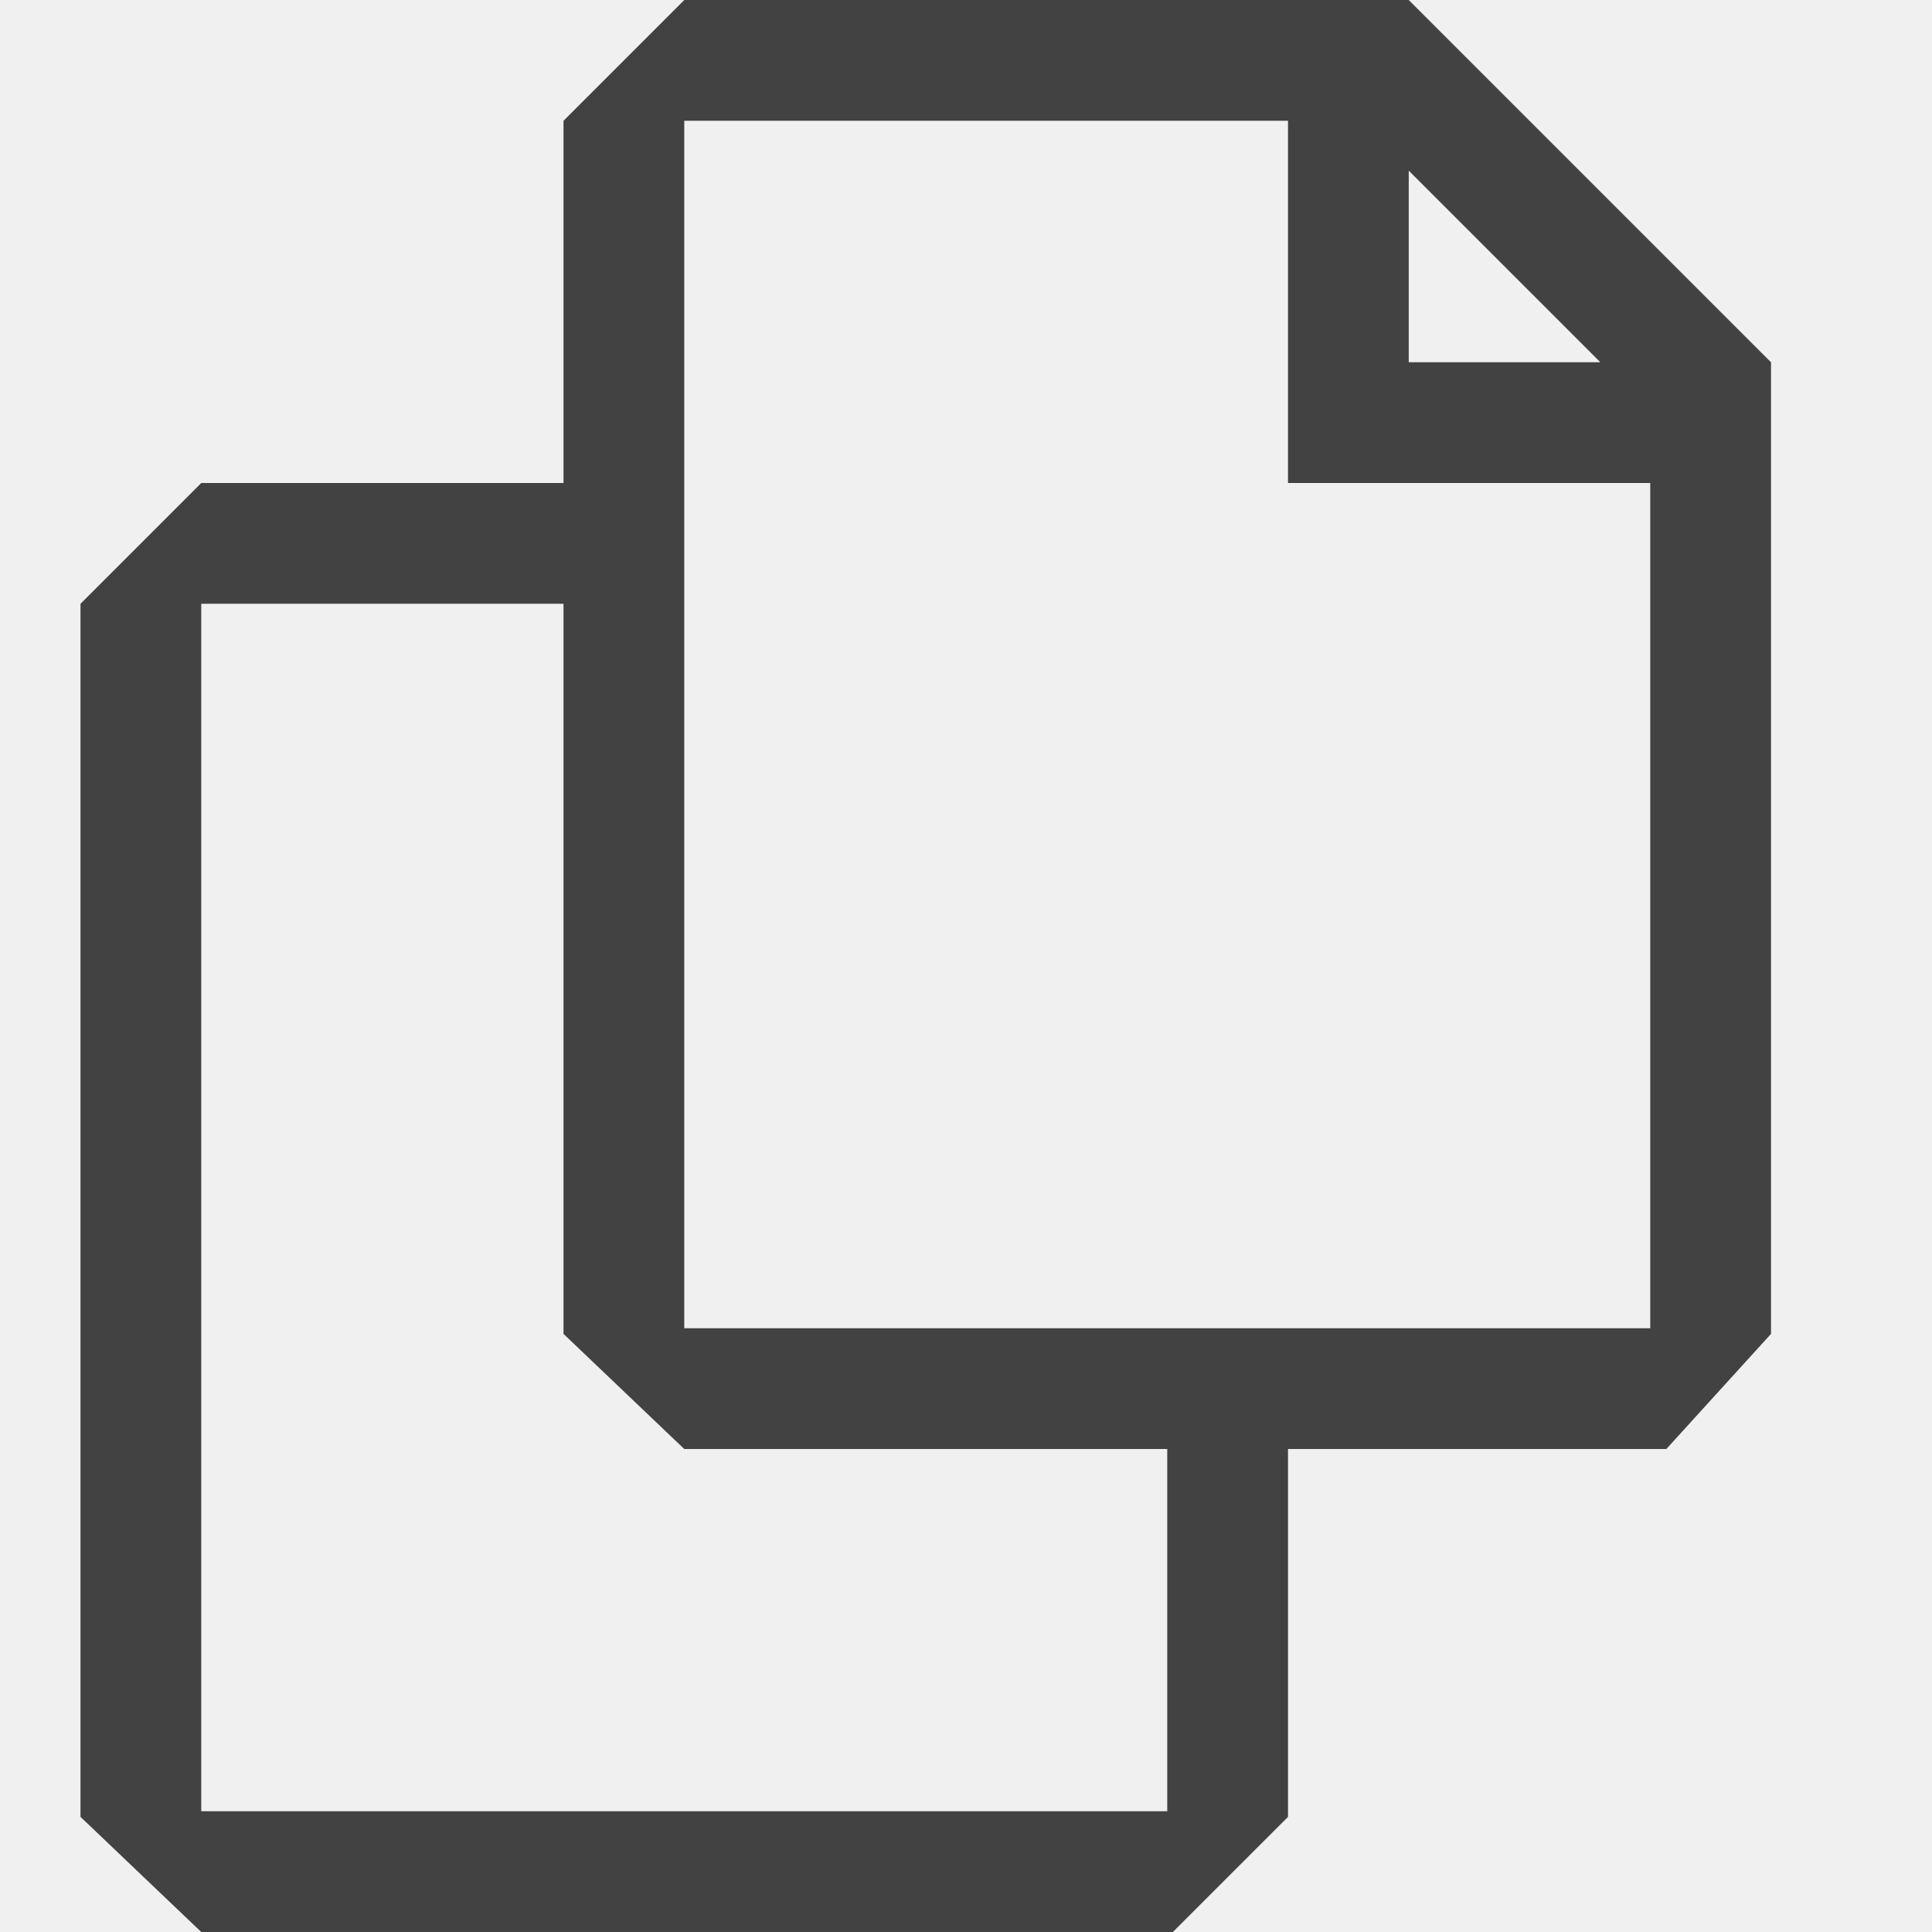
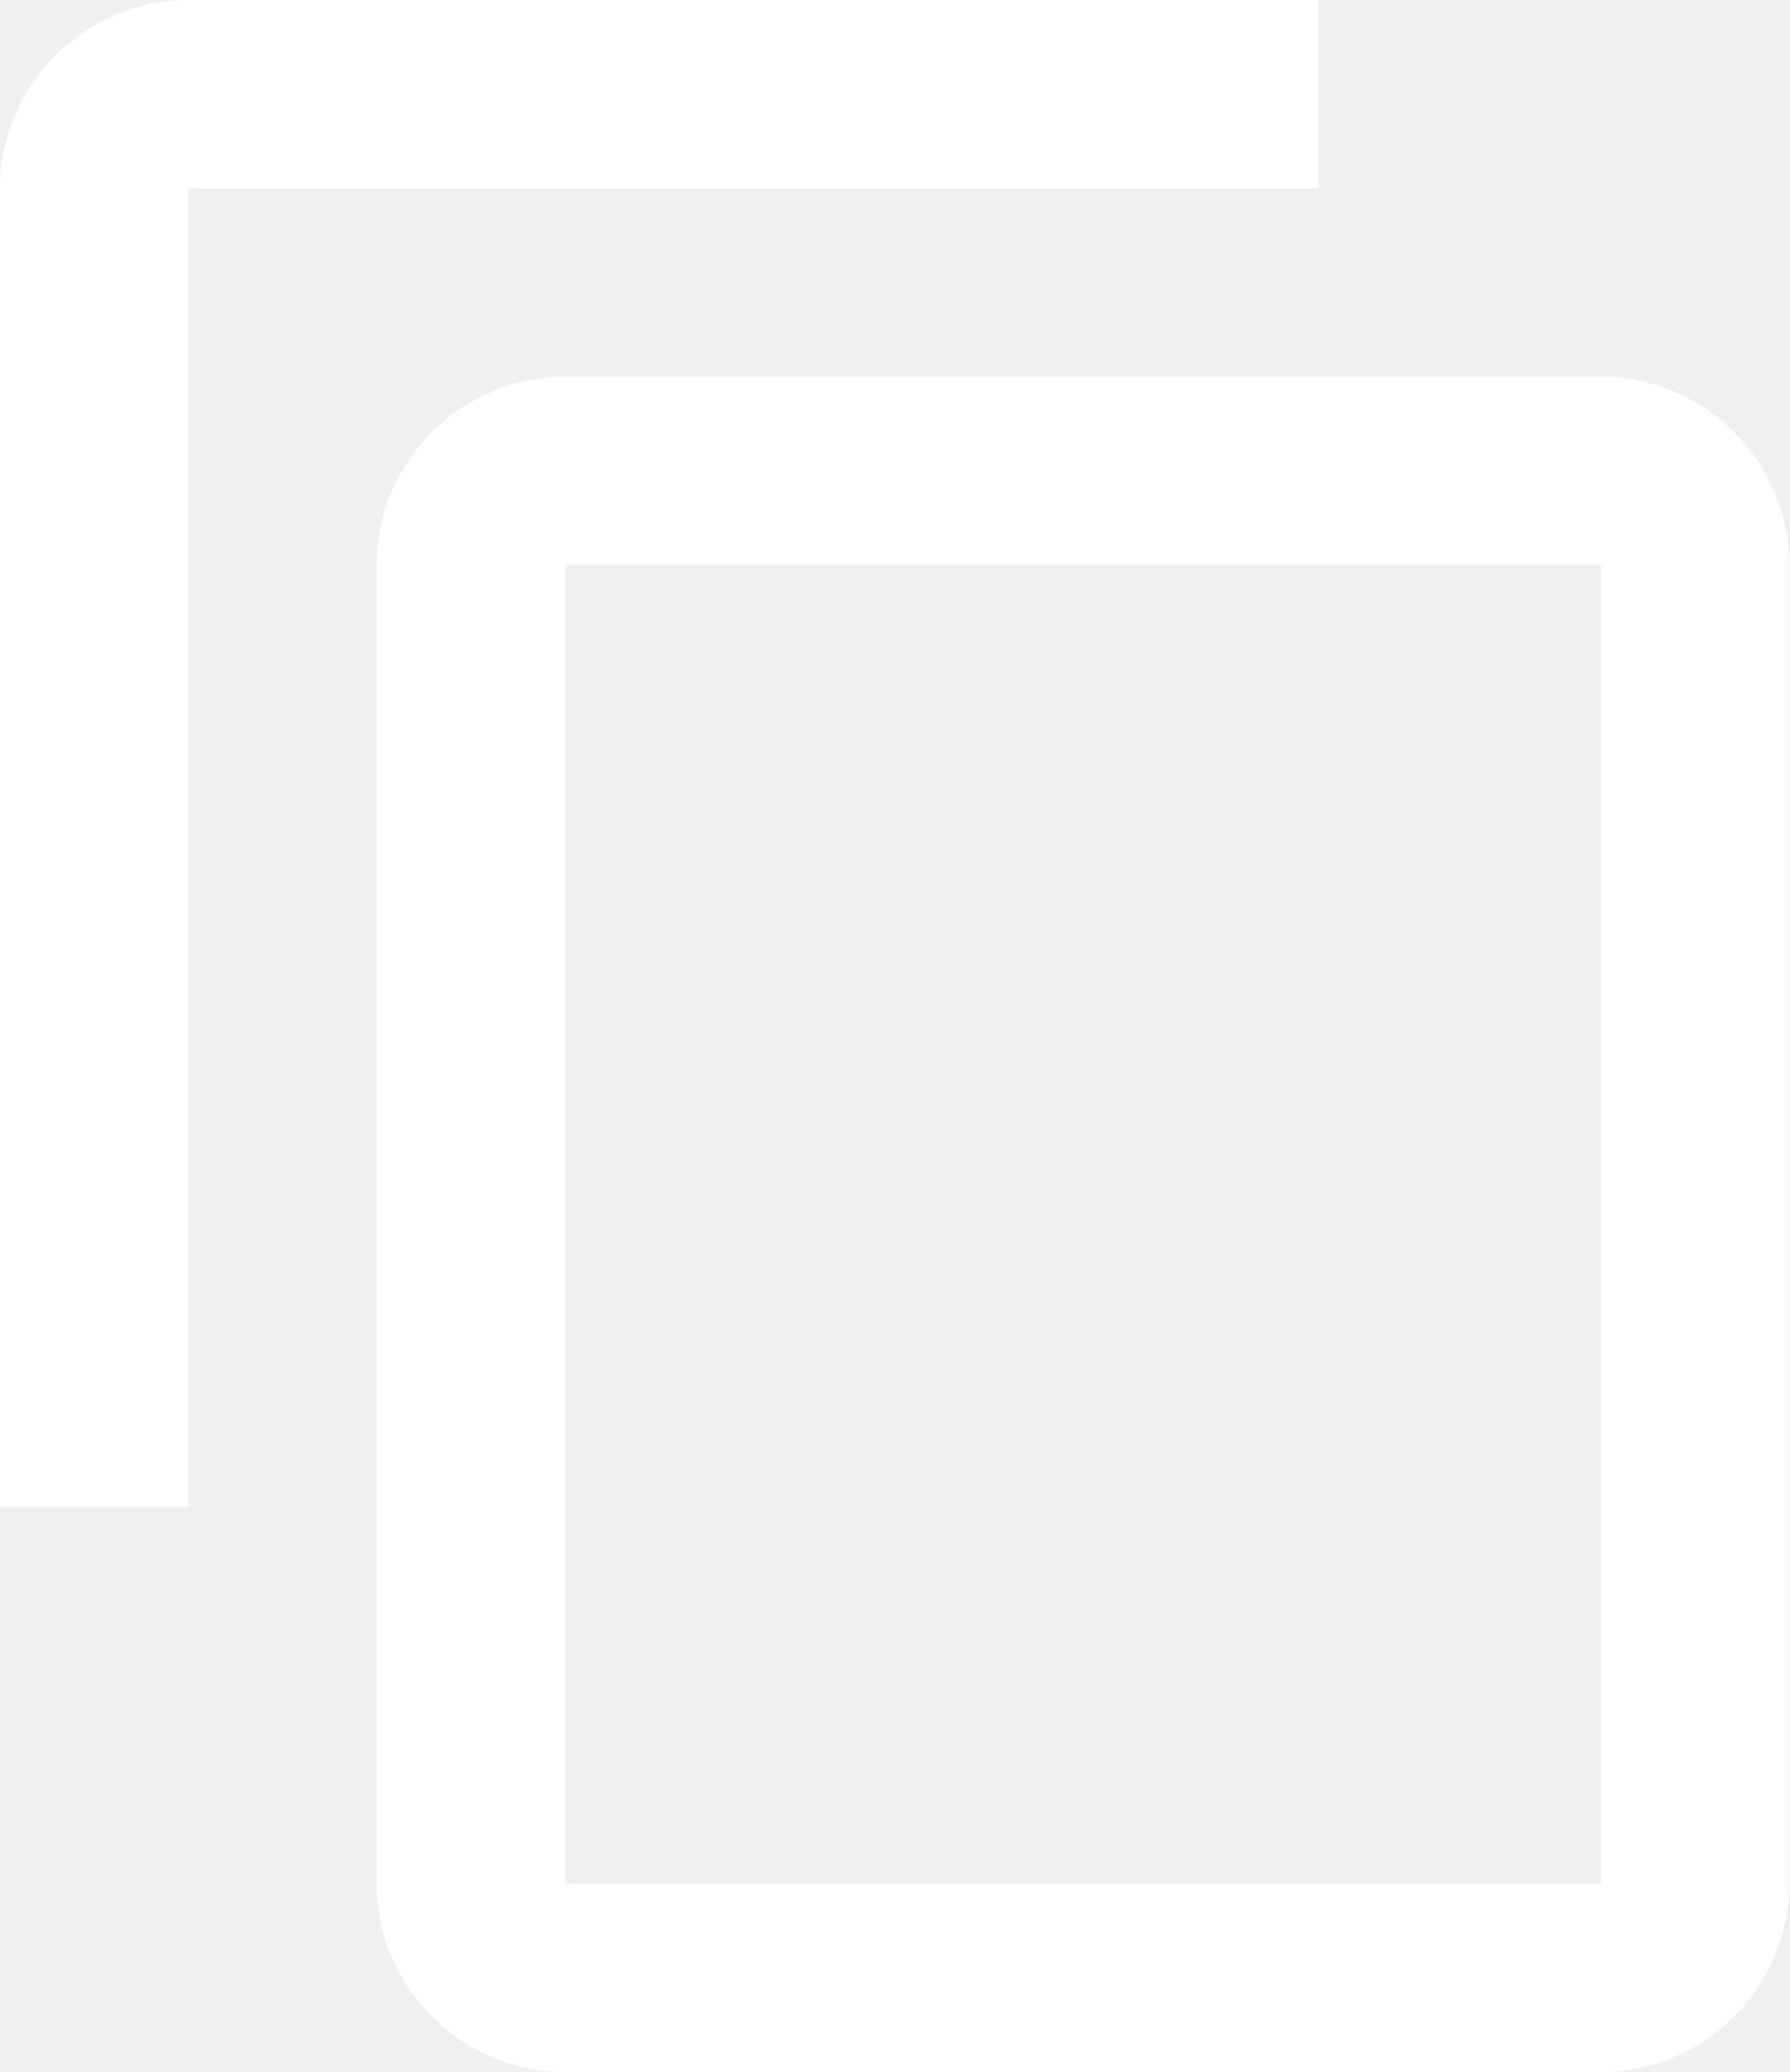
- <svg xmlns="http://www.w3.org/2000/svg" width="24" height="24" viewBox="0 0 24 24" fill="none">
-   <path d="M17.5 0H8.5L7 1.5V6H2.5L1 7.5V22.57L2.5 24H14.57L16 22.57V18H20.7L22 16.57V4.5L17.5 0ZM17.5 2.12L19.88 4.5H17.5V2.12ZM14.5 22.5H2.5V7.5H7V16.57L8.5 18H14.5V22.5ZM20.5 16.5H8.5V1.5H16V6H20.5V16.5Z" fill="#424242" />
+ <svg xmlns="http://www.w3.org/2000/svg" width="19" height="22" viewBox="0 0 19 22" fill="none">
+   <path d="M14 0H2C0.9 0 0 0.9 0 2V16H2V2H14V0ZM17 4H6C4.9 4 4 4.9 4 6V20C4 21.1 4.9 22 6 22H17C18.1 22 19 21.1 19 20V6C19 4.9 18.1 4 17 4ZM17 20H6V6H17V20Z" fill="white" />
</svg>
